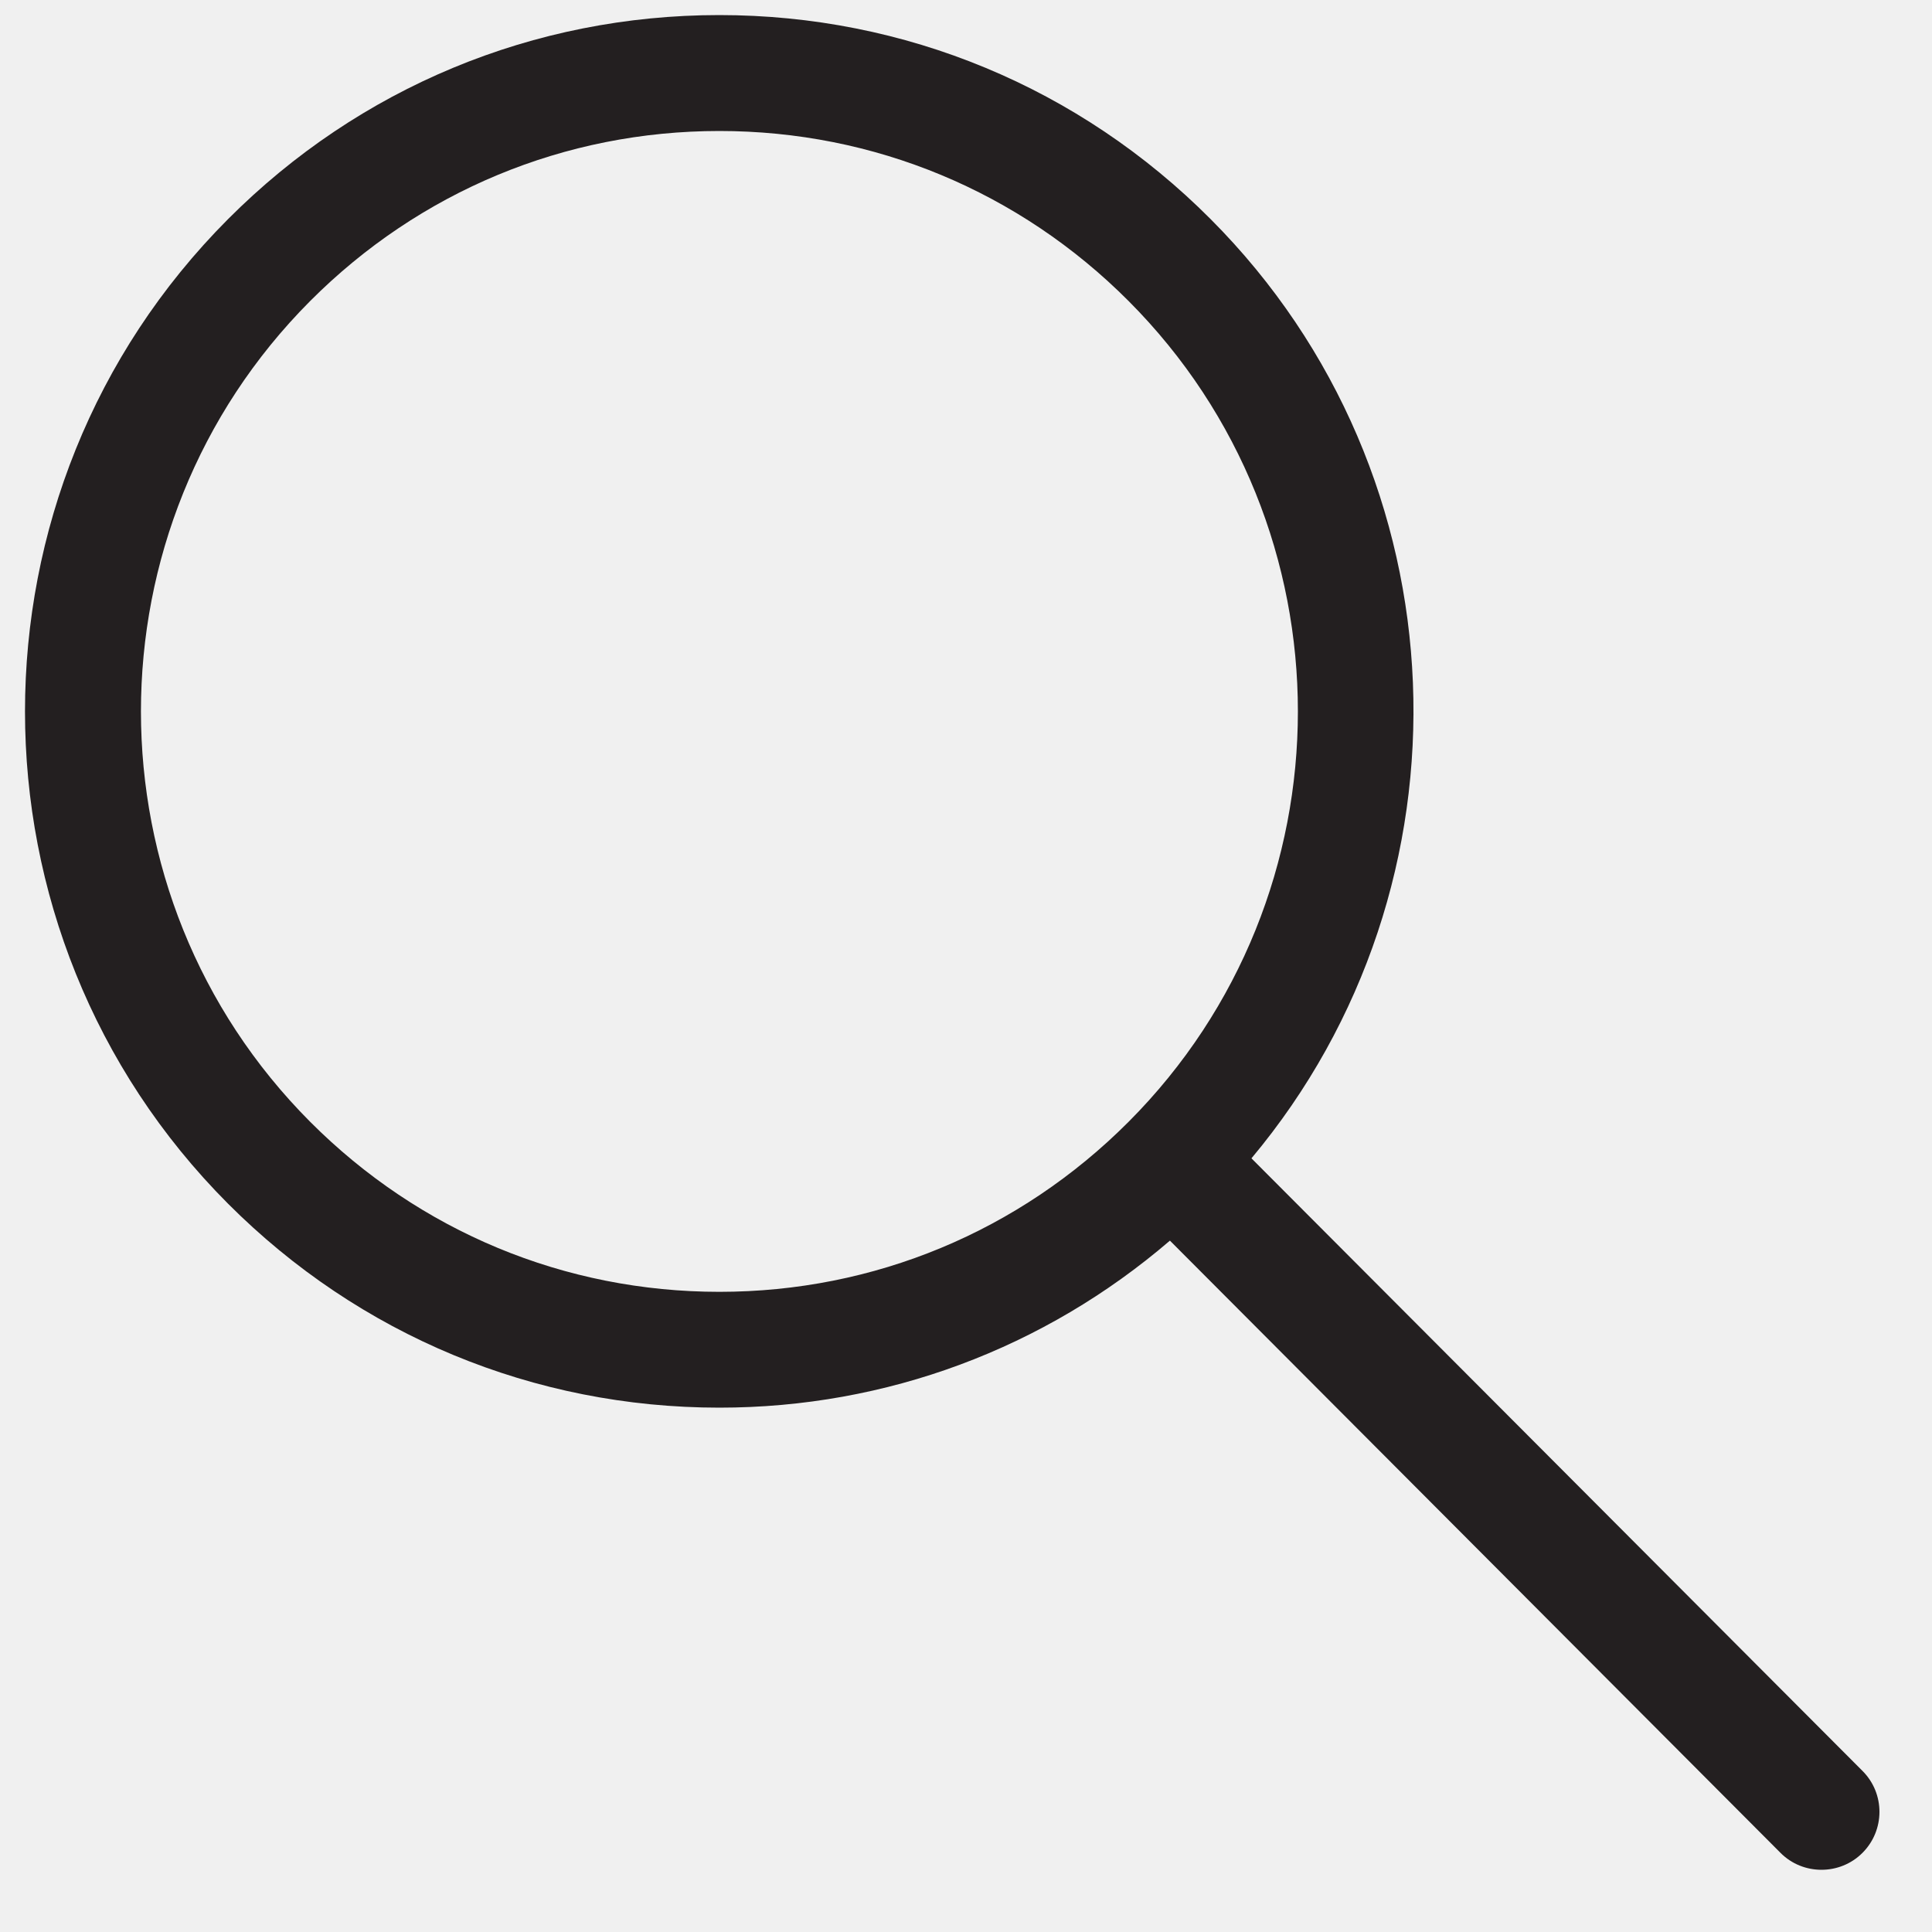
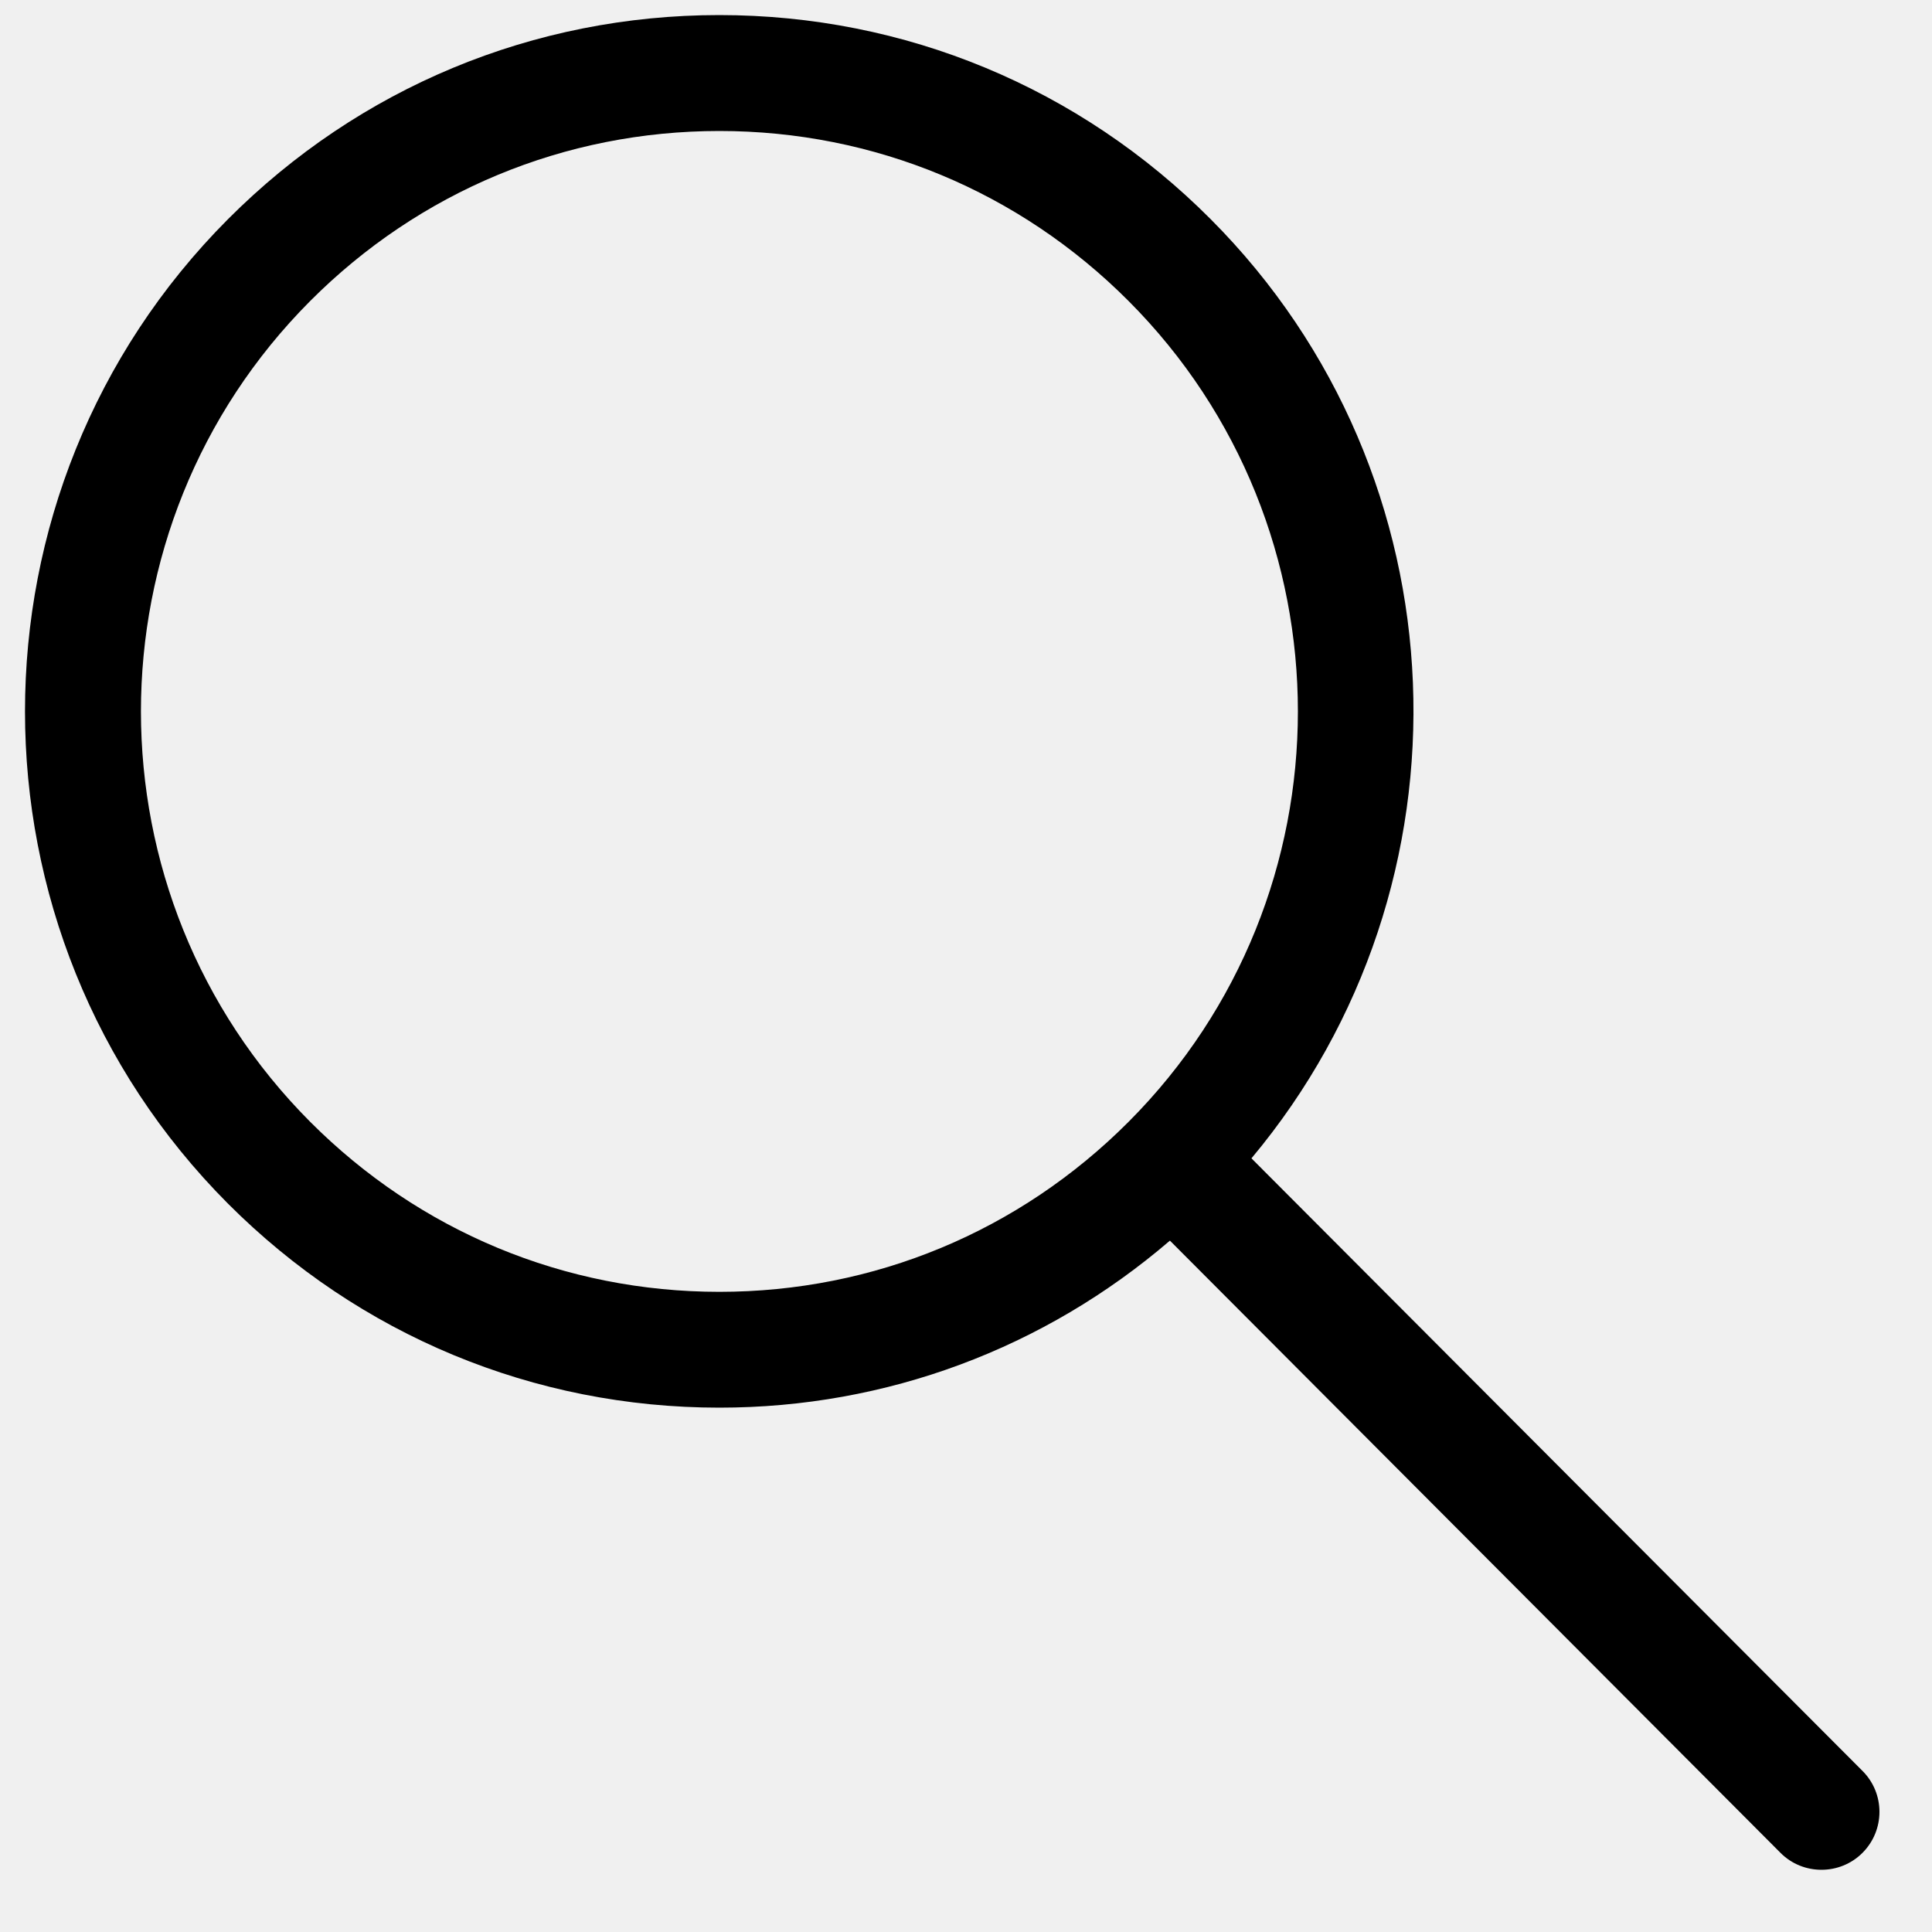
<svg xmlns="http://www.w3.org/2000/svg" width="20" height="20" viewBox="0 0 20 20" fill="none">
  <g clip-path="url(#clip0_42_11)">
-     <path d="M7.447 14.572C9.177 14.572 10.811 13.959 12.111 12.843L18.431 19.18C18.548 19.298 18.702 19.356 18.856 19.356C19.009 19.356 19.163 19.298 19.28 19.181C19.514 18.947 19.515 18.567 19.281 18.333L12.955 11.991C15.323 9.163 15.185 4.928 12.532 2.268C11.174 0.906 9.368 0.156 7.446 0.156C5.525 0.156 3.719 0.906 2.361 2.268C-0.442 5.078 -0.442 9.651 2.361 12.461C3.72 13.822 5.526 14.572 7.447 14.572ZM3.211 3.116C4.343 1.981 5.847 1.356 7.447 1.356C9.047 1.356 10.551 1.981 11.683 3.116C14.02 5.459 14.02 9.27 11.683 11.613C10.551 12.748 9.047 13.373 7.447 13.373C5.847 13.373 4.343 12.748 3.211 11.613C0.875 9.27 0.875 5.459 3.211 3.116Z" fill="#231F20" />
+     <path d="M7.447 14.572C9.177 14.572 10.811 13.959 12.111 12.843L18.431 19.18C18.548 19.298 18.702 19.356 18.856 19.356C19.009 19.356 19.163 19.298 19.28 19.181C19.514 18.947 19.515 18.567 19.281 18.333L12.955 11.991C15.323 9.163 15.185 4.928 12.532 2.268C11.174 0.906 9.368 0.156 7.446 0.156C5.525 0.156 3.719 0.906 2.361 2.268C-0.442 5.078 -0.442 9.651 2.361 12.461C3.72 13.822 5.526 14.572 7.447 14.572ZM3.211 3.116C4.343 1.981 5.847 1.356 7.447 1.356C9.047 1.356 10.551 1.981 11.683 3.116C14.02 5.459 14.02 9.27 11.683 11.613C10.551 12.748 9.047 13.373 7.447 13.373C5.847 13.373 4.343 12.748 3.211 11.613C0.875 9.27 0.875 5.459 3.211 3.116Z" fill="black" />
  </g>
  <defs>
    <clipPath id="clip0_42_11">
      <rect width="20" height="20" fill="white" />
    </clipPath>
  </defs>
</svg>
